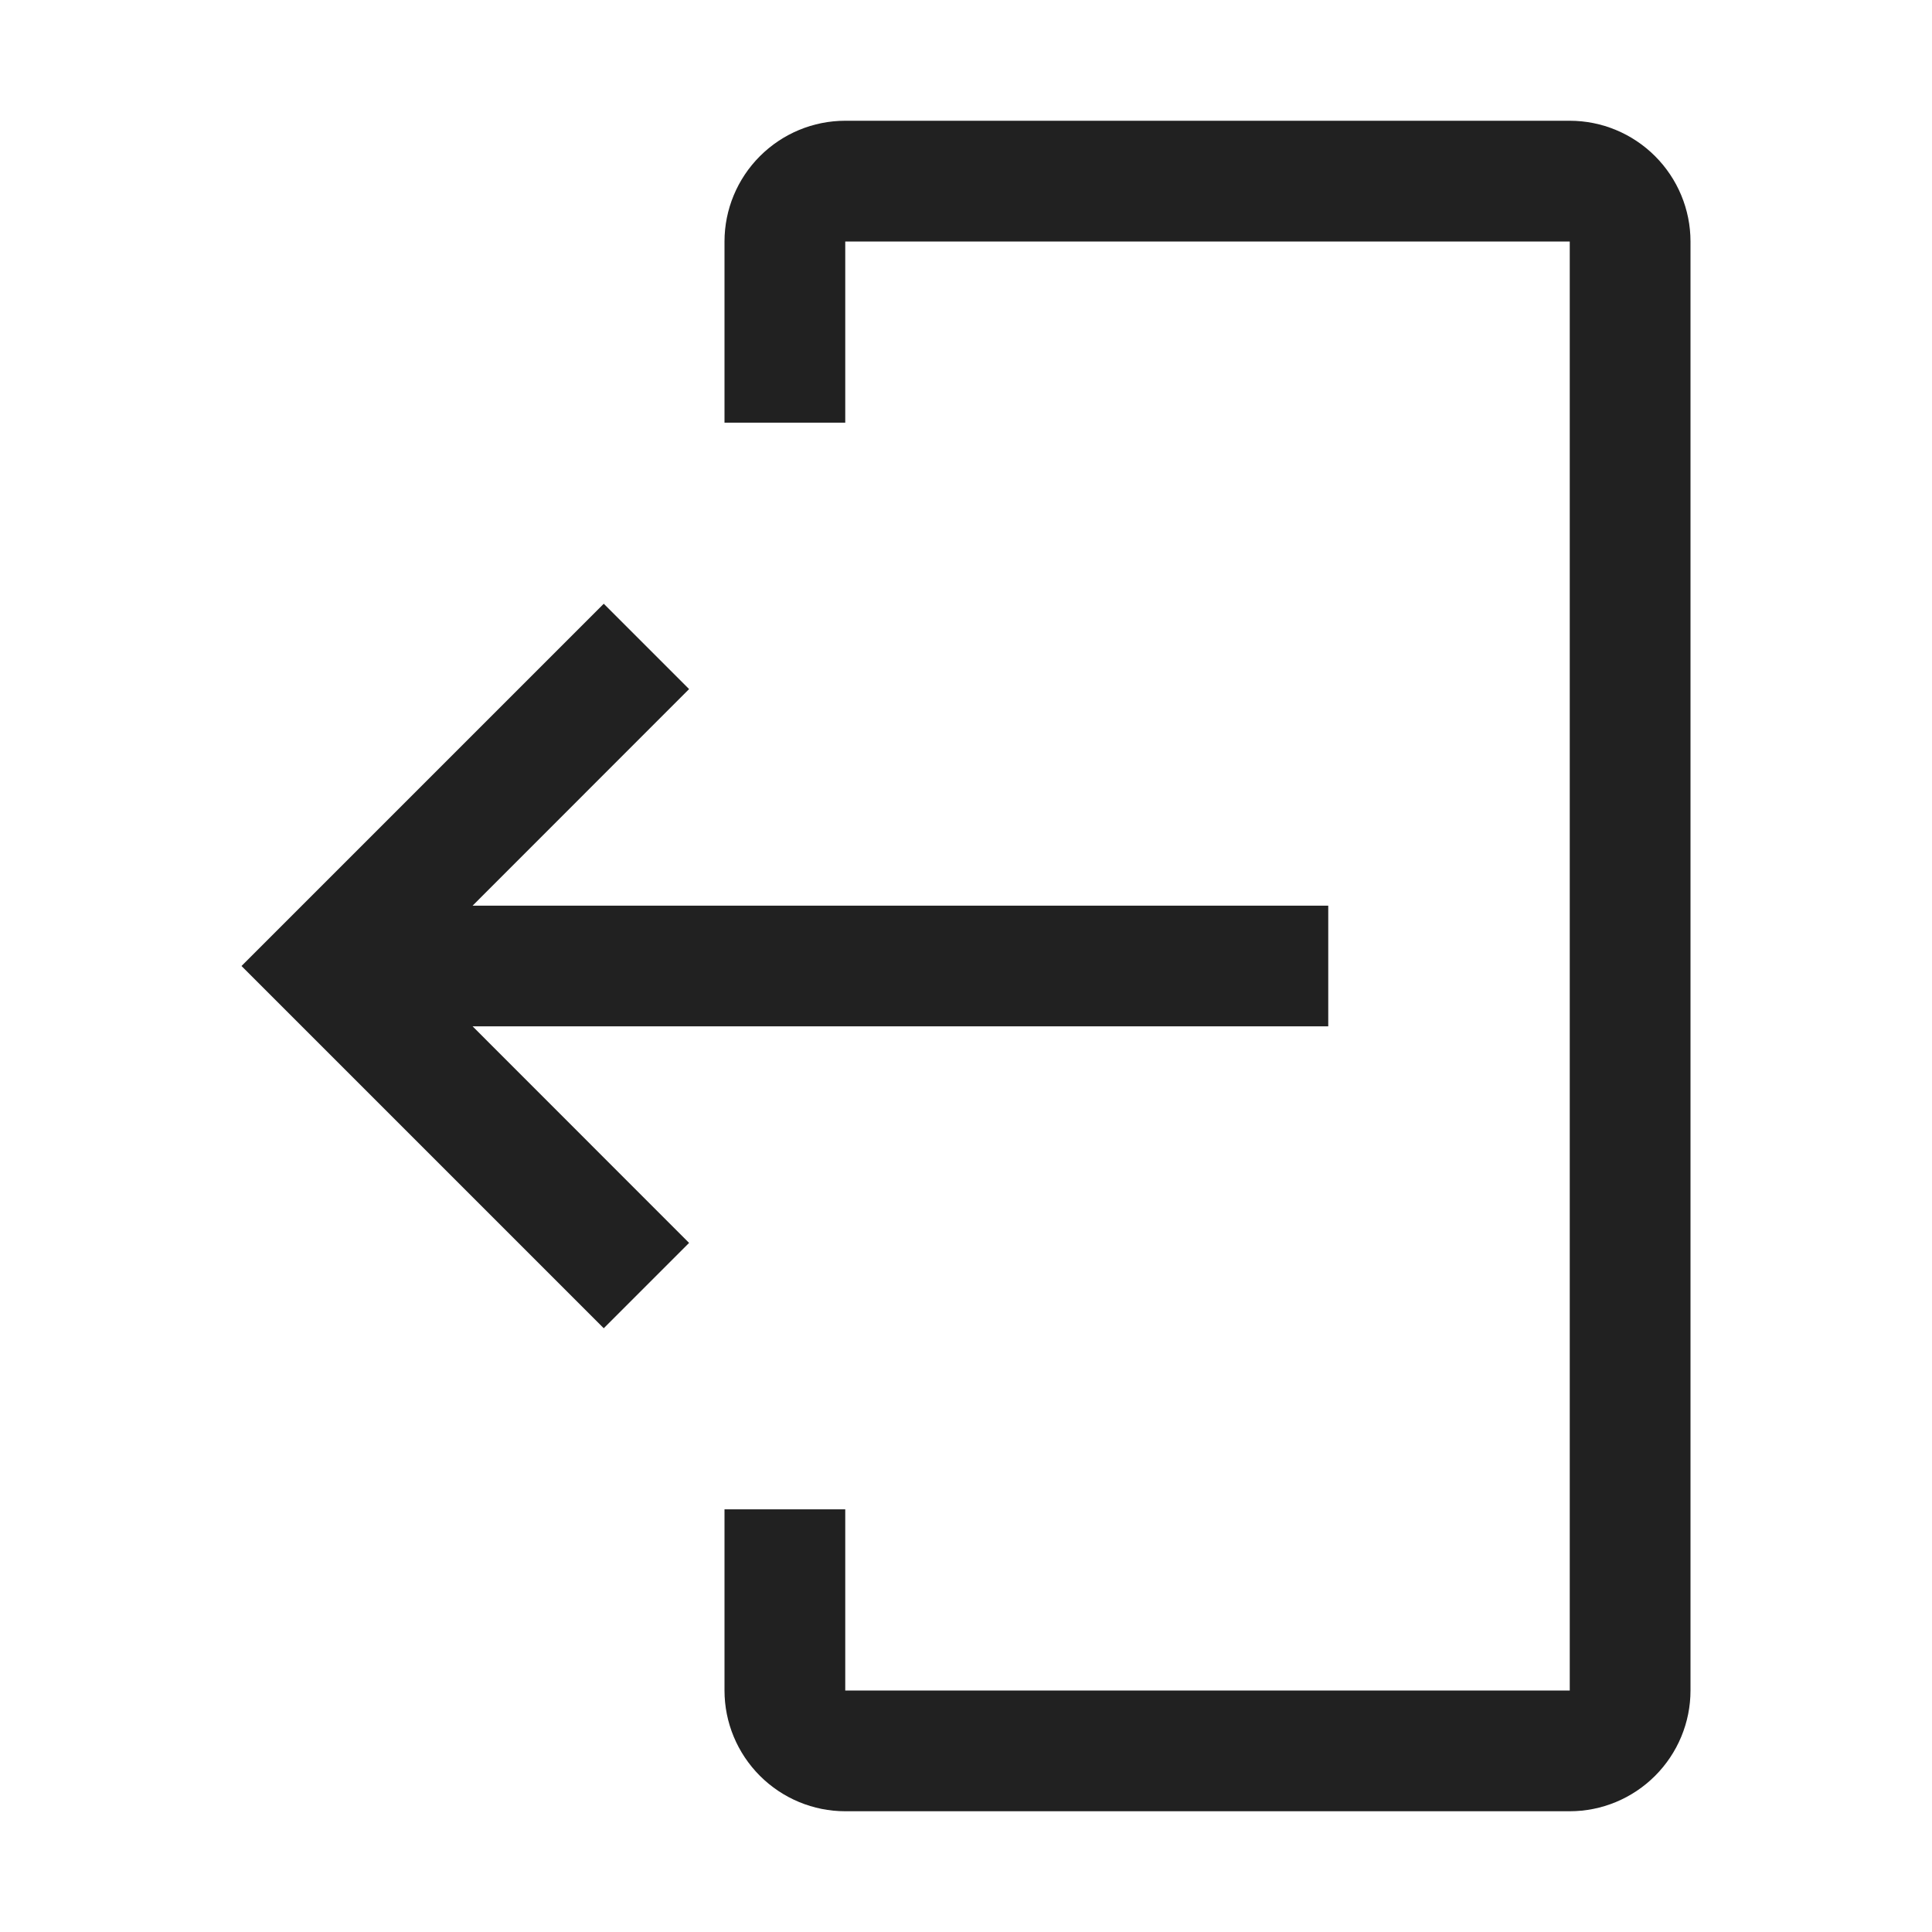
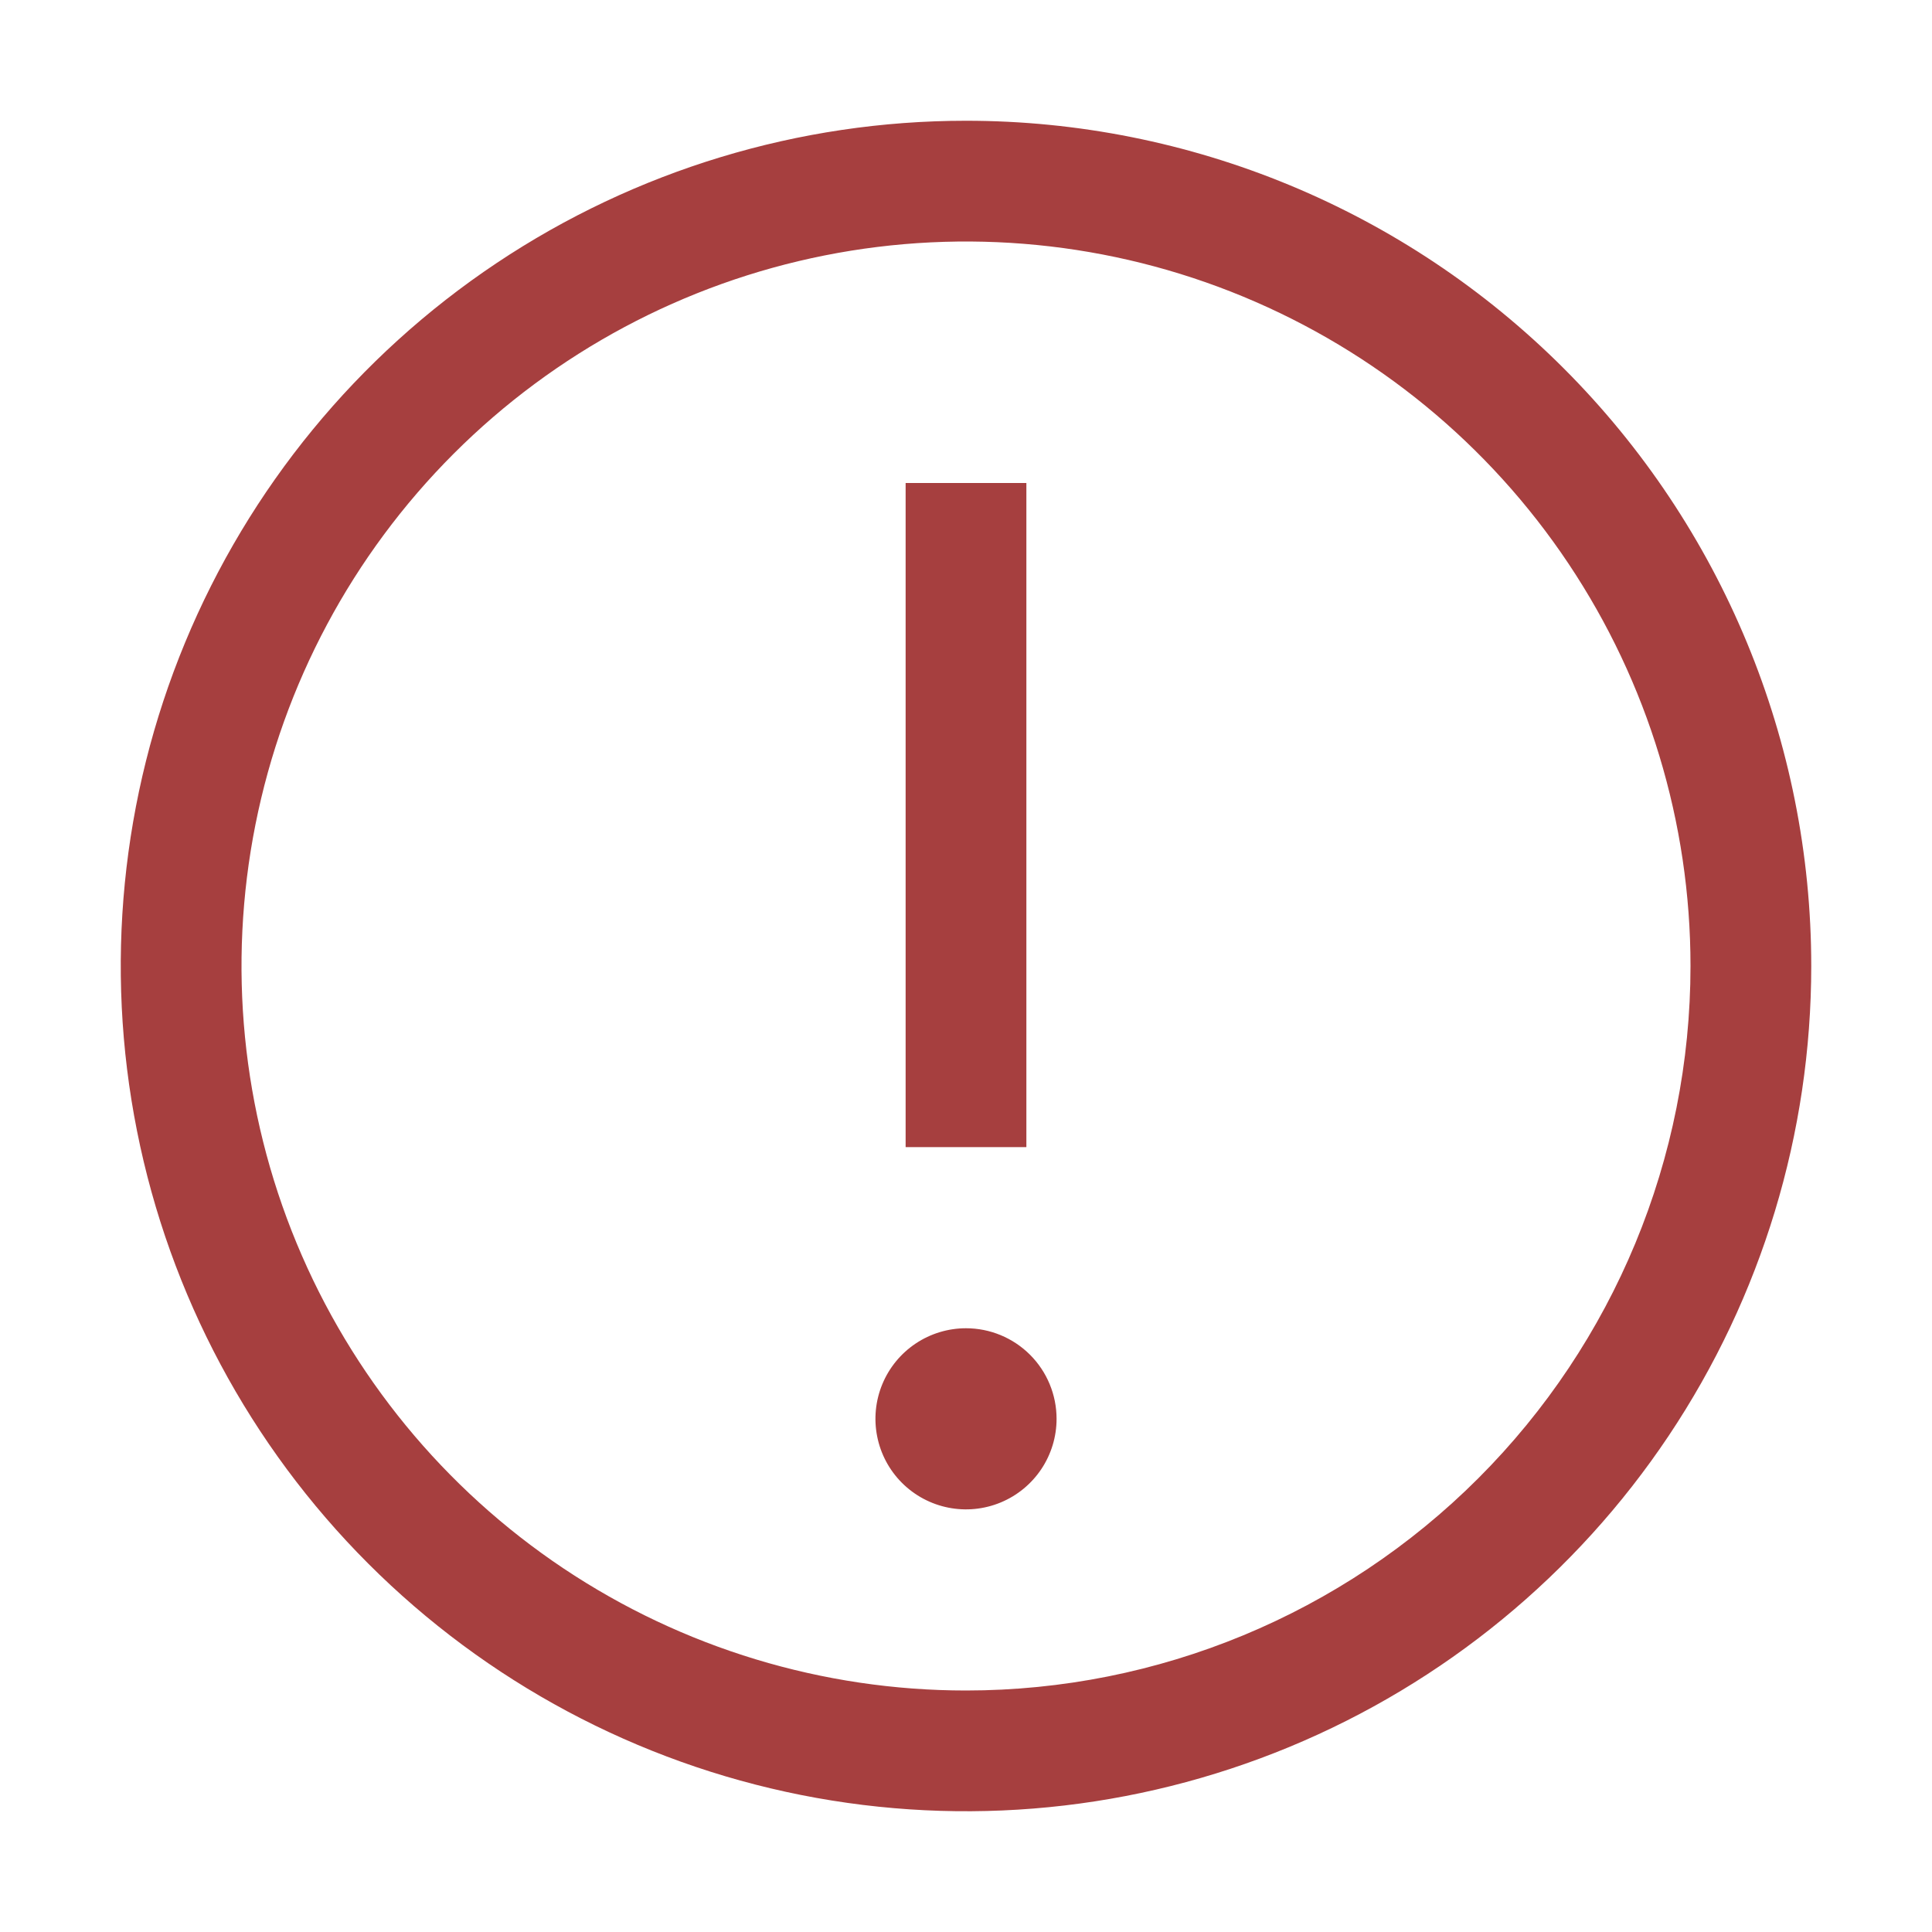
- <svg xmlns="http://www.w3.org/2000/svg" width="18" height="18" viewBox="0 0 18 18" fill="none">
-   <path d="M14.625 16.875H7.875C7.577 16.875 7.291 16.756 7.08 16.545C6.869 16.334 6.75 16.048 6.75 15.75V14.062H7.875V15.75H14.625V2.25H7.875V3.938H6.75V2.25C6.75 1.952 6.869 1.666 7.08 1.455C7.291 1.244 7.577 1.125 7.875 1.125H14.625C14.923 1.125 15.209 1.244 15.42 1.455C15.631 1.666 15.75 1.952 15.75 2.25V15.75C15.75 16.048 15.631 16.334 15.42 16.545C15.209 16.756 14.923 16.875 14.625 16.875Z" fill="black" fill-opacity="0.87" />
-   <path d="M6.42 11.58L4.403 9.562H12.375V8.438H4.403L6.42 6.42L5.625 5.625L2.25 9L5.625 12.375L6.42 11.58Z" fill="black" fill-opacity="0.87" />
+ <svg xmlns="http://www.w3.org/2000/svg" width="100" height="100" viewBox="0 0 100 100" fill="none">
+   <path d="M50 6.25C41.347 6.25 32.889 8.816 25.694 13.623C18.499 18.43 12.892 25.263 9.58 33.258C6.269 41.252 5.403 50.048 7.091 58.535C8.779 67.022 12.945 74.817 19.064 80.936C25.183 87.055 32.978 91.221 41.465 92.909C49.952 94.597 58.748 93.731 66.742 90.42C74.737 87.108 81.57 81.501 86.377 74.306C91.184 67.112 93.75 58.653 93.75 50C93.75 38.397 89.141 27.269 80.936 19.064C72.731 10.859 61.603 6.25 50 6.25V6.25ZM50 87.5C42.583 87.5 35.333 85.301 29.166 81.18C22.999 77.06 18.193 71.203 15.354 64.351C12.516 57.498 11.774 49.958 13.221 42.684C14.668 35.41 18.239 28.728 23.483 23.483C28.728 18.239 35.41 14.668 42.684 13.221C49.958 11.774 57.498 12.516 64.351 15.354C71.203 18.193 77.06 22.999 81.18 29.166C85.301 35.333 87.5 42.583 87.5 50C87.5 59.946 83.549 69.484 76.516 76.516C69.484 83.549 59.946 87.5 50 87.5Z" fill="#A63F3F" />
+   <path d="M46.875 25H53.125V59.375H46.875V25Z" fill="#A63F3F" />
+   <path d="M50 68.75C49.073 68.75 48.167 69.025 47.396 69.54C46.625 70.055 46.024 70.787 45.669 71.644C45.315 72.5 45.222 73.443 45.403 74.352C45.583 75.261 46.03 76.097 46.685 76.752C47.341 77.408 48.176 77.854 49.086 78.035C49.995 78.216 50.937 78.123 51.794 77.768C52.65 77.413 53.382 76.813 53.898 76.042C54.413 75.271 54.688 74.365 54.688 73.438C54.688 72.194 54.194 71.002 53.315 70.123C52.435 69.244 51.243 68.75 50 68.75Z" fill="#A63F3F" />
</svg>
